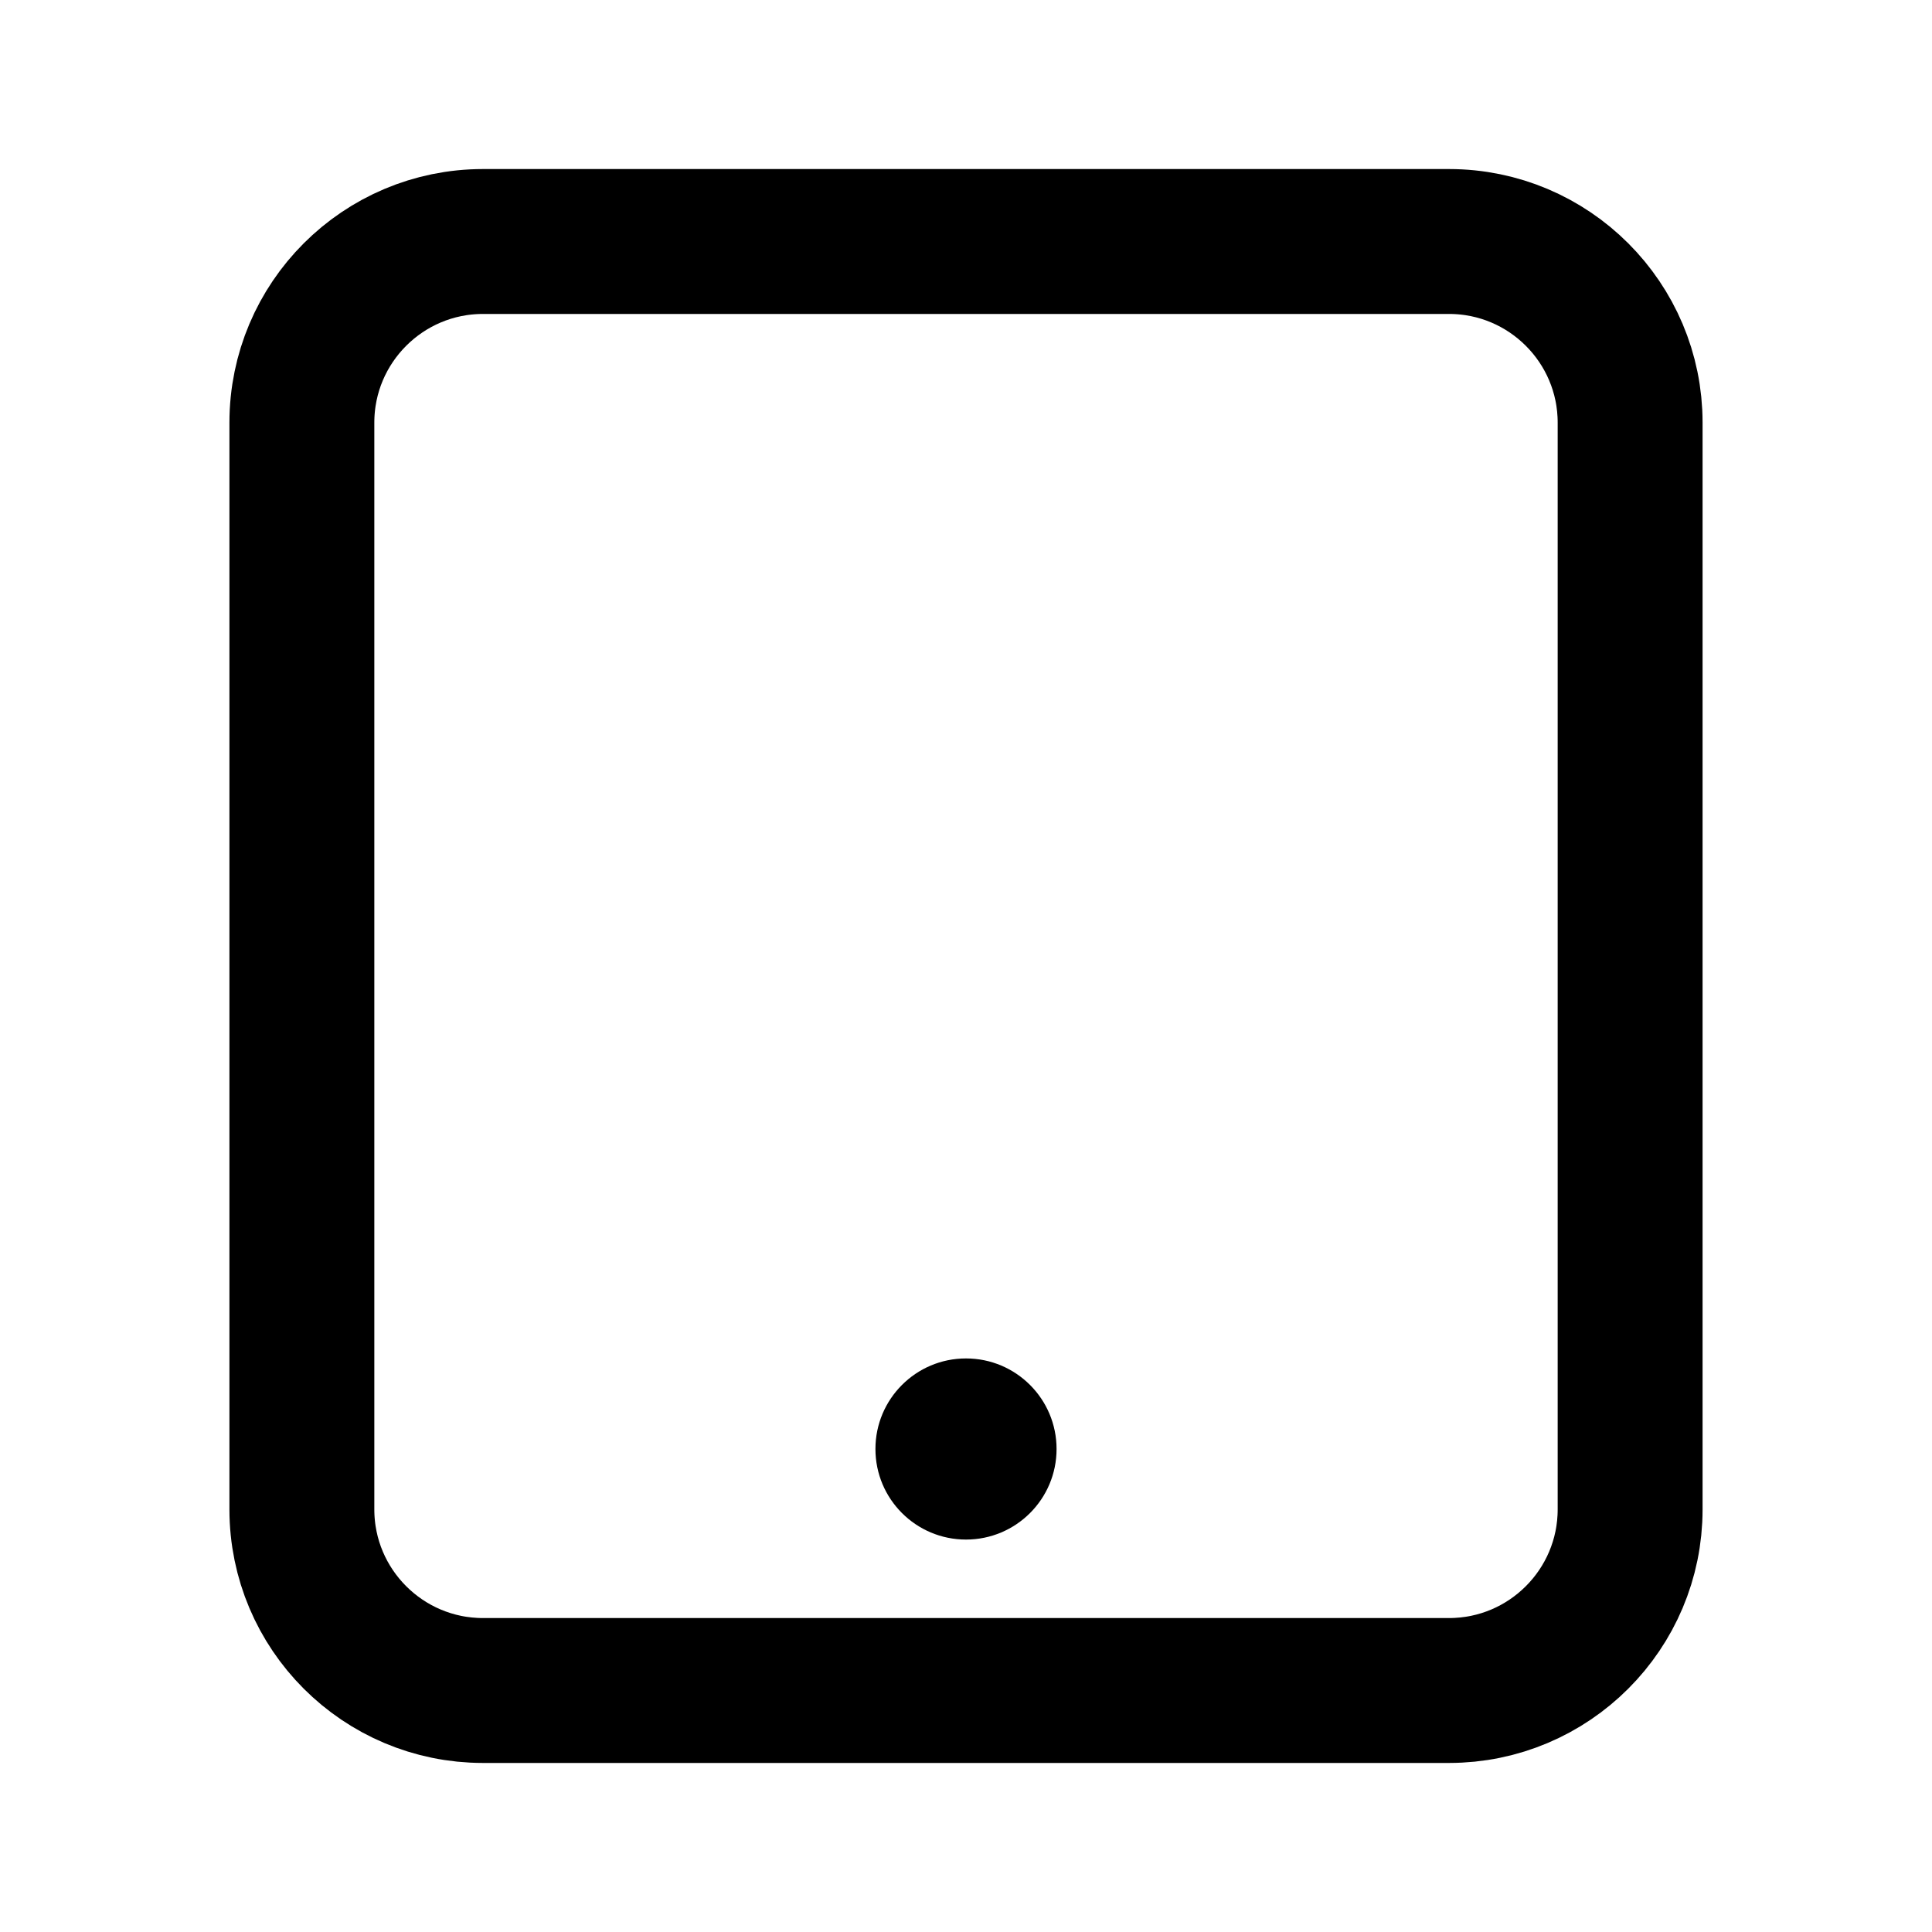
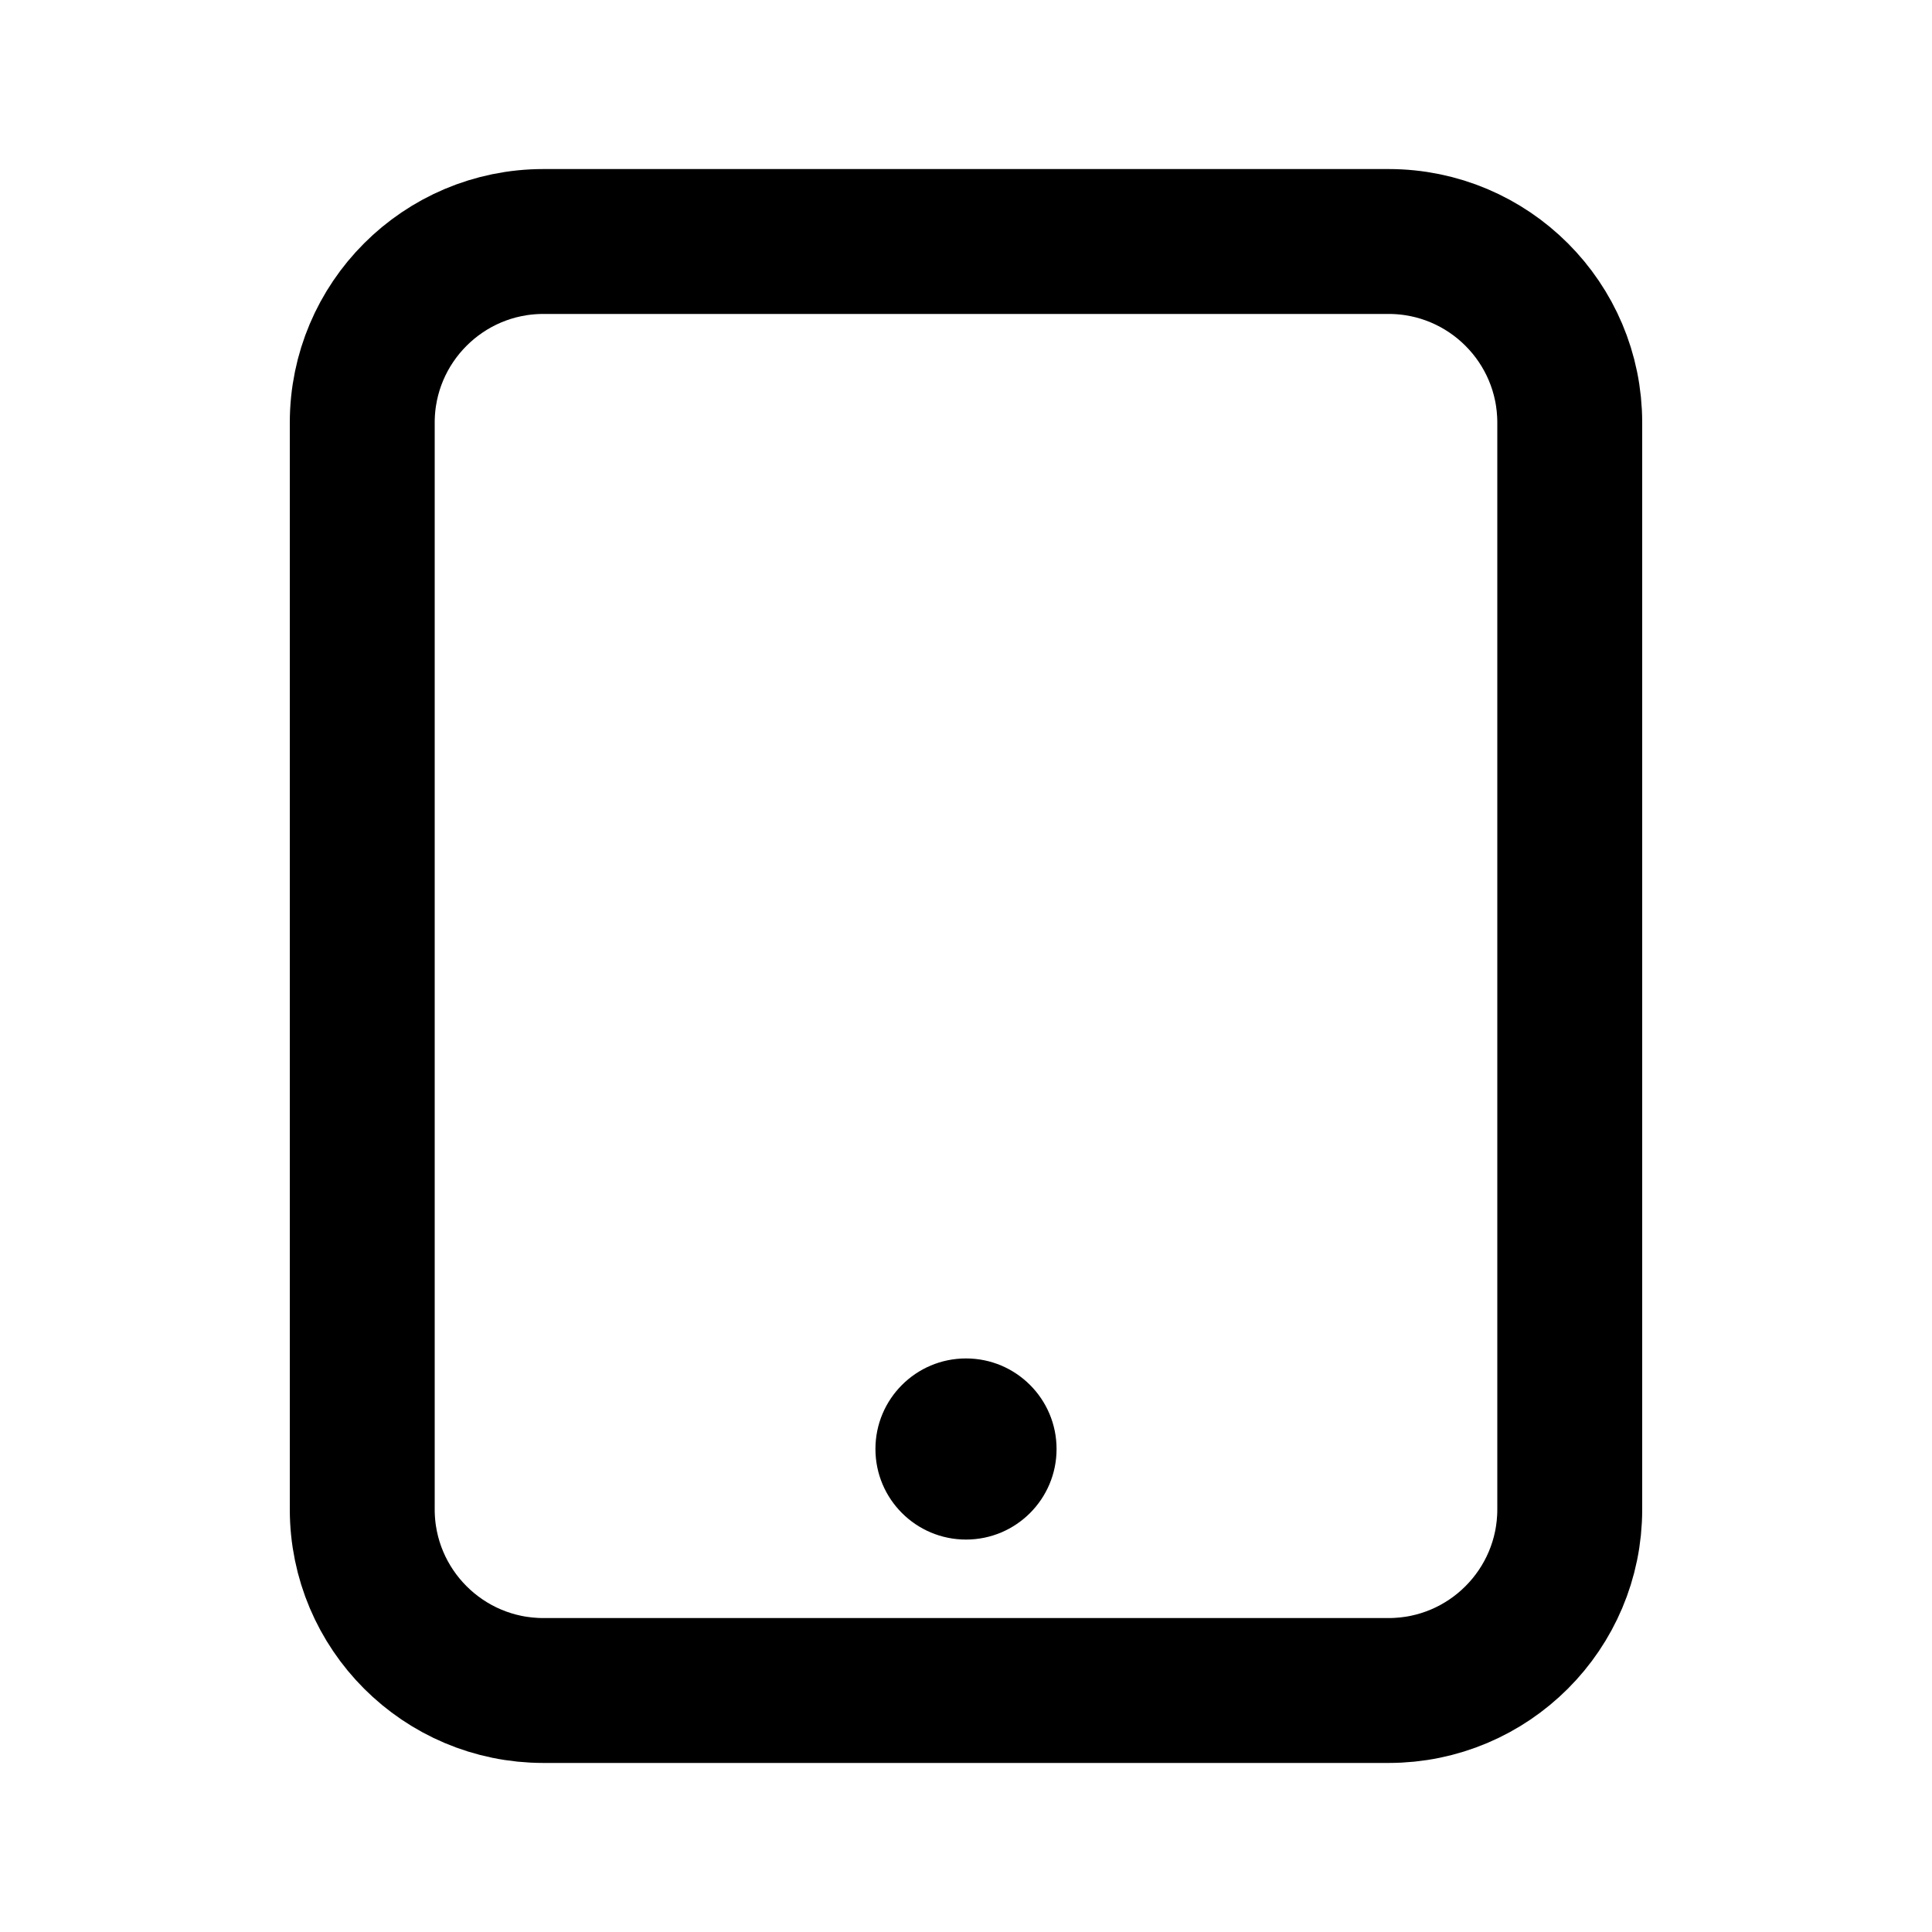
<svg xmlns="http://www.w3.org/2000/svg" width="16" height="16" viewBox="0 0 16 16" fill="none">
-   <path d="M4 2h8c0.828 0 1.5 0.672 1.5 1.5v9c0 0.828-0.672 1.5-1.5 1.5H4c-0.828 0-1.5-0.672-1.5-1.5v-9C2.5 2.672 3.172 2 4 2Z" stroke="black" stroke-width="1.2" stroke-linecap="round" stroke-linejoin="round" />
+   <path d="M4.5 2h7c0.828 0 1.5 0.672 1.5 1.5v9c0 0.828-0.672 1.5-1.5 1.5h-7c-0.828 0-1.5-0.672-1.5-1.5v-9C3 2.672 3.672 2 4.5 2Z" stroke="black" stroke-width="1.2" stroke-linecap="round" stroke-linejoin="round" />
  <path d="M8 12.75a0.75 0.75 0 1 0 0-1.5 0.75 0.75 0 0 0 0 1.5Z" fill="black" />
</svg>
